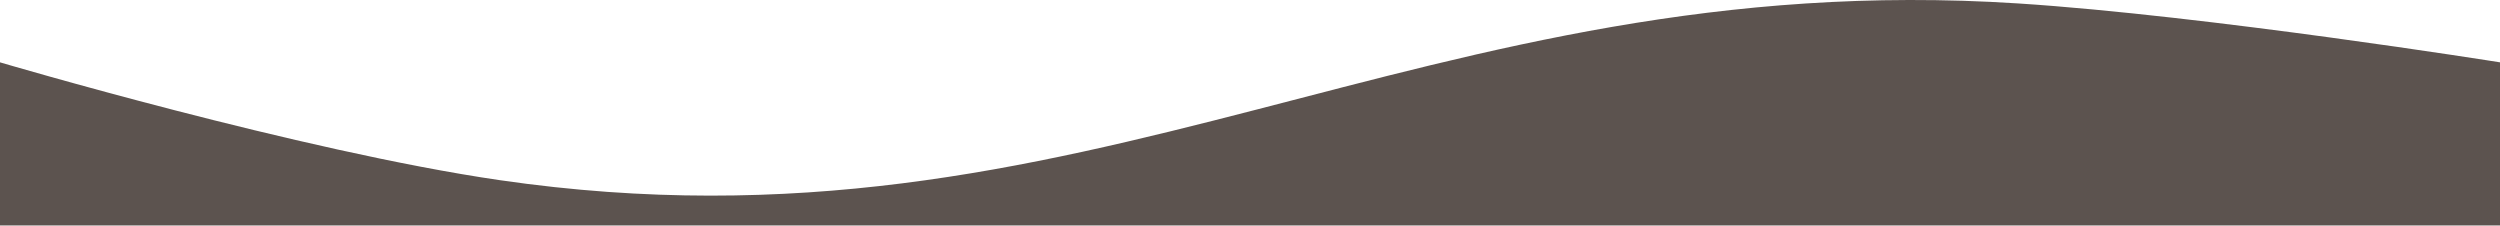
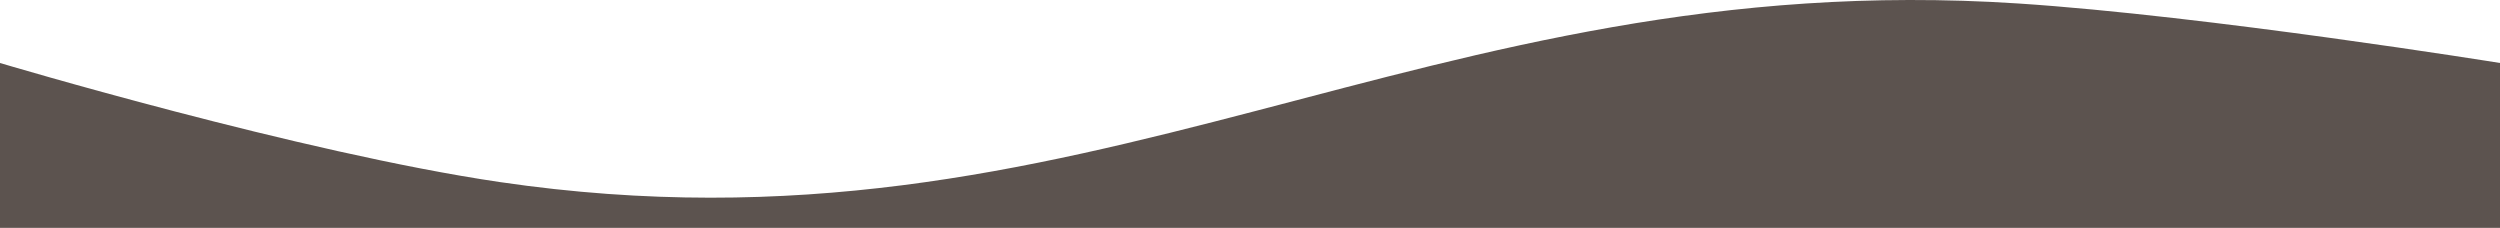
- <svg xmlns="http://www.w3.org/2000/svg" width="1918" height="173" viewBox="0 0 1918 173" fill="none">
-   <path d="M383.374 138.213C836.306 204.096 1090.86 -26.937 1548.2 2.628C1693.51 12.021 1918 47.823 1918 47.823V173H0V47.823C0.175 47.875 230.83 116.024 383.374 138.213Z" fill="#5C534F" />
+ <svg xmlns="http://www.w3.org/2000/svg" width="1920" height="175" viewBox="0 0 1920 175" fill="none">
+   <path d="M383.774 139.811C837.178 206.456 1091.99 -27.248 1549.81 2.658C1695.27 12.161 1920 48.376 1920 48.376V175H0V48.376C0.175 48.428 231.071 117.365 383.774 139.811Z" fill="#5C534F" />
</svg>
